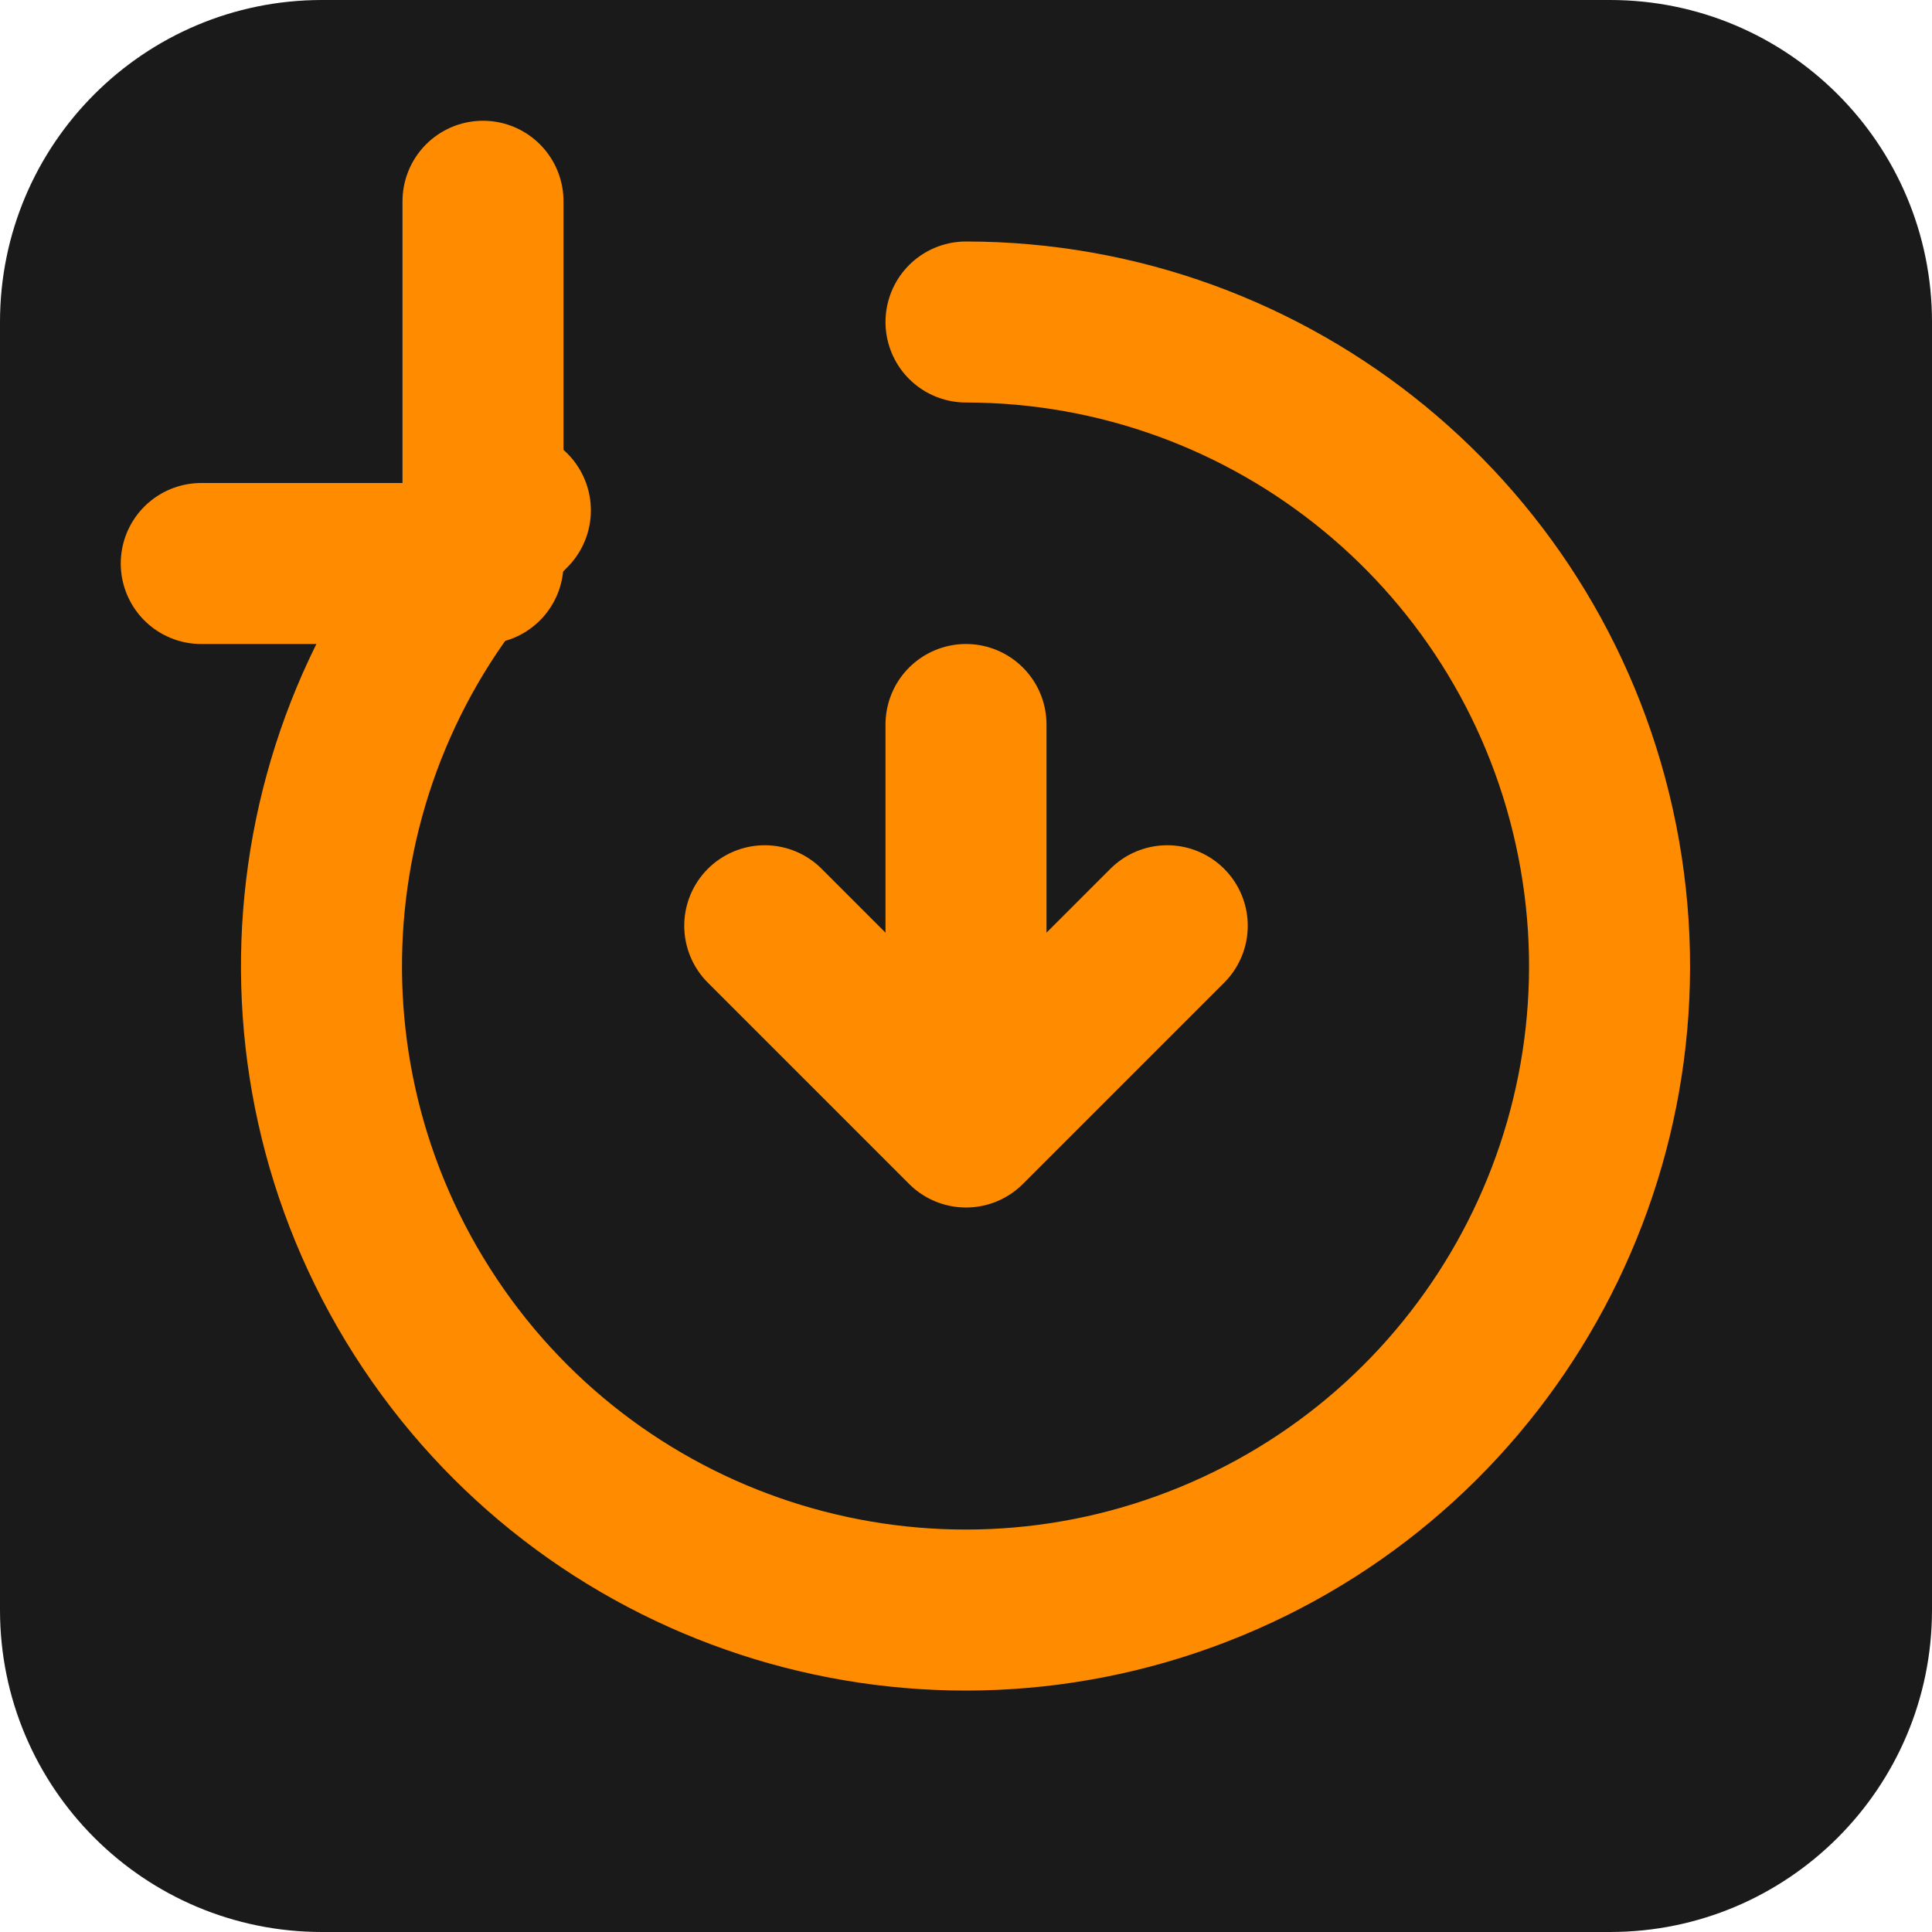
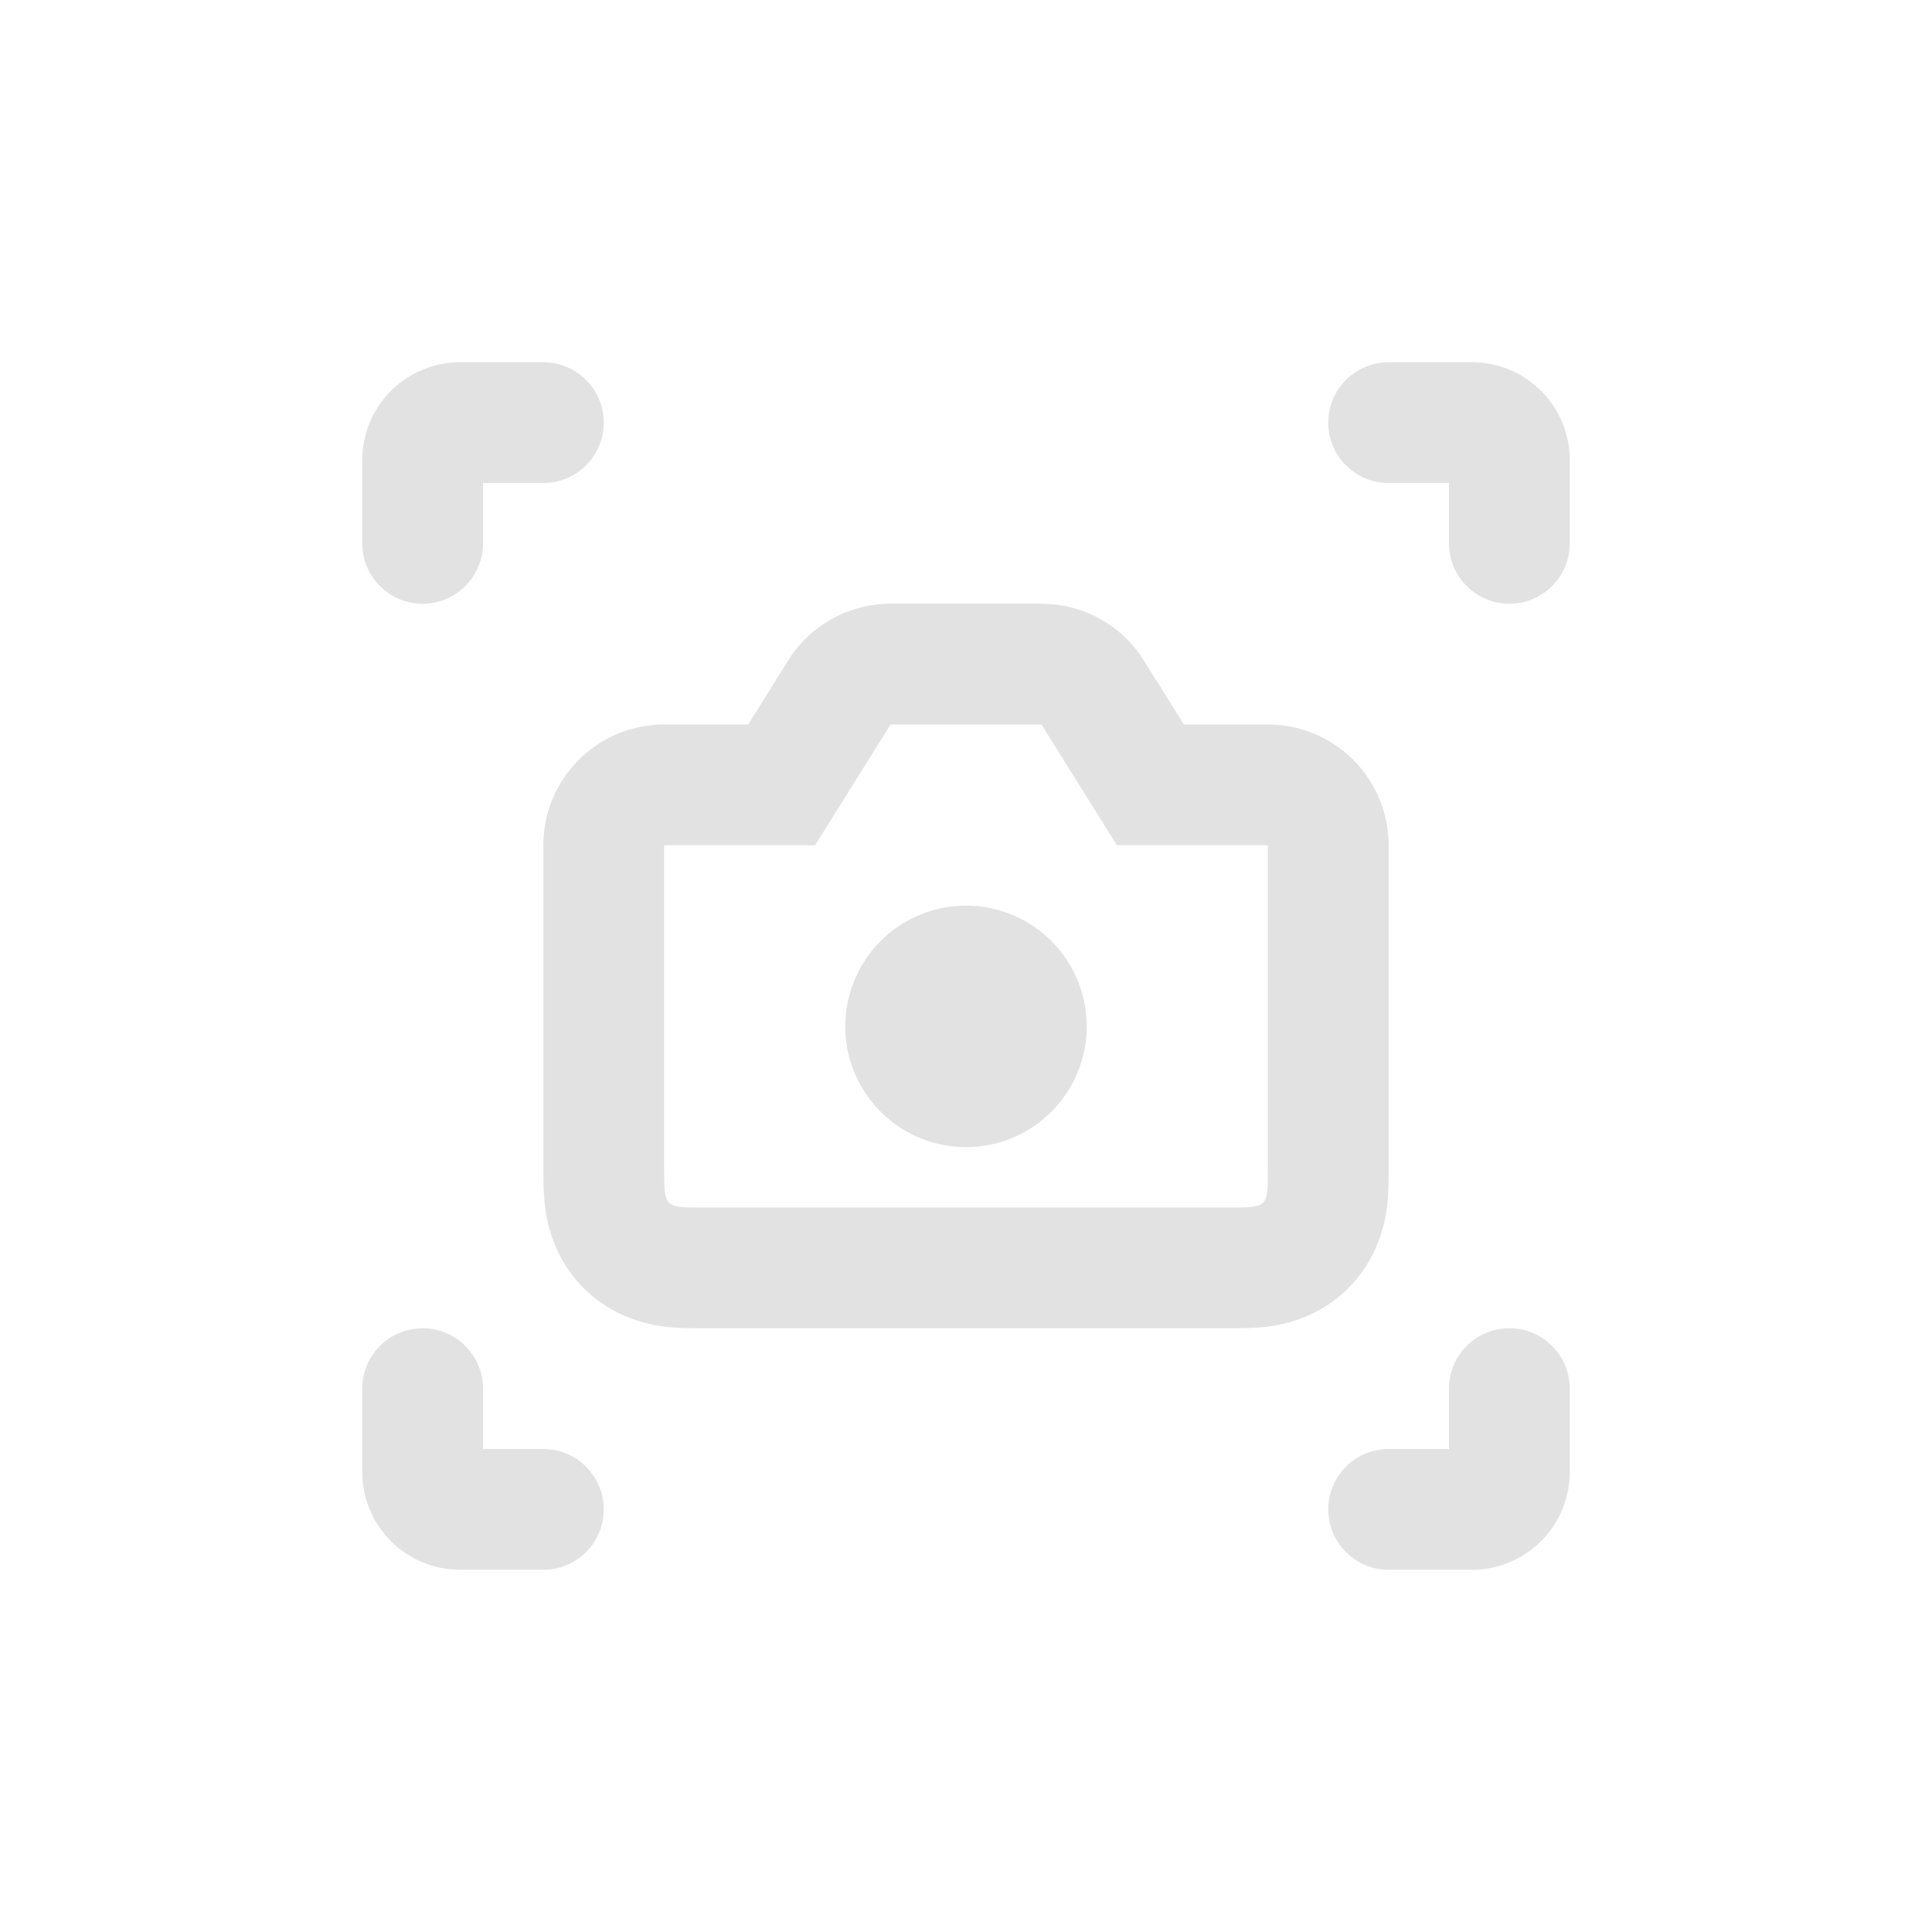
- <svg xmlns="http://www.w3.org/2000/svg" viewBox="0 0 24 24" width="24" height="24">
-   <rect width="24" height="24" rx="4" fill="#1A1A1A" />
-   <path d="M12 4a8 8 0 1 1-5.66 2.34" stroke="#FF8C00" stroke-width="2" fill="none" stroke-linecap="round" />
-   <path d="M6 2.5V7H2.5" stroke="#FF8C00" stroke-width="2" fill="none" stroke-linecap="round" stroke-linejoin="round" />
-   <path d="M12 9v5M9.5 11.5l2.5 2.5 2.5-2.5" stroke="#FF8C00" stroke-width="2" fill="none" stroke-linecap="round" stroke-linejoin="round" />
+ <svg xmlns="http://www.w3.org/2000/svg" width="32" height="32" viewBox="0 0 32 32" fill="none">
+   <path fill-rule="evenodd" clip-rule="evenodd" d="M14.586 18.414C14.961 18.789 15.47 19 16 19C16.53 19 17.039 18.789 17.414 18.414C17.789 18.039 18 17.53 18 17C18 16.47 17.789 15.961 17.414 15.586C17.039 15.211 16.53 15 16 15C15.47 15 14.961 15.211 14.586 15.586C14.211 15.961 14 16.47 14 17C14 17.53 14.211 18.039 14.586 18.414Z" fill="#E2E2E2" />
+   <path fill-rule="evenodd" clip-rule="evenodd" d="M7.618 6L7.619 6L9 6C9.552 6 10 6.448 10 7C10 7.552 9.552 8 9 8H8V9C8 9.552 7.552 10 7 10C6.448 10 6 9.552 6 9L6 7.618C6 7.189 6.171 6.778 6.474 6.474C6.778 6.171 7.189 6 7.618 6Z" fill="#E2E2E2" />
+   <path fill-rule="evenodd" clip-rule="evenodd" d="M22 7C22 6.448 22.448 6 23 6H24.381C25.276 6 26 6.726 26 7.619V9C26 9.552 25.552 10 25 10C24.448 10 24 9.552 24 9V8H23C22.448 8 22 7.552 22 7Z" fill="#E2E2E2" />
+   <path fill-rule="evenodd" clip-rule="evenodd" d="M7 22C7.552 22 8 22.448 8 23V24H9C9.552 24 10 24.448 10 25C10 25.552 9.552 26 9 26H7.618C7.189 26 6.778 25.829 6.474 25.526C6.171 25.222 6 24.811 6 24.382L6 23C6 22.448 6.448 22 7 22Z" fill="#E2E2E2" />
+   <path fill-rule="evenodd" clip-rule="evenodd" d="M25 22C25.552 22 26 22.448 26 23V24.381C26 24.81 25.83 25.221 25.526 25.525C25.223 25.829 24.812 26 24.382 26H23C22.448 26 22 25.552 22 25C22 24.448 22.448 24 23 24H24V23C24 22.448 24.448 22 25 22Z" fill="#E2E2E2" />
+   <path fill-rule="evenodd" clip-rule="evenodd" d="M22.414 12.585C22.789 12.96 23 13.469 23 14V19.333C23 19.344 23 19.355 23 19.367C23 19.497 23.001 19.723 22.98 19.926C22.959 20.122 22.886 20.746 22.381 21.285C21.851 21.85 21.203 21.948 20.972 21.976C20.759 22.001 20.524 22 20.406 22C20.395 22 20.384 22 20.375 22H11.625C11.616 22 11.605 22 11.594 22C11.476 22 11.241 22.001 11.028 21.976C10.797 21.948 10.149 21.85 9.619 21.285C9.114 20.746 9.041 20.122 9.021 19.926C8.999 19.723 9 19.497 9 19.367C9 19.355 9 19.344 9 19.333V14C9 12.895 9.895 12 11 12H12.392L13.054 10.94C13.419 10.355 14.06 10 14.75 10H17.25C17.94 10 18.581 10.355 18.946 10.94L19.609 12C20.101 12 20.604 12 20.999 12C21.529 12 22.038 12.21 22.414 12.585ZM17.25 12L18.5 14C18.653 14 18.822 14 19 14C19.086 14 19.174 14 19.263 14C19.857 14 20.512 14 21 14V19.333C21 20 21 20 20.375 20H11.625C11 20 11 20 11 19.333V14H13.5L14.75 12H17.25Z" fill="#E2E2E2" />
</svg>
